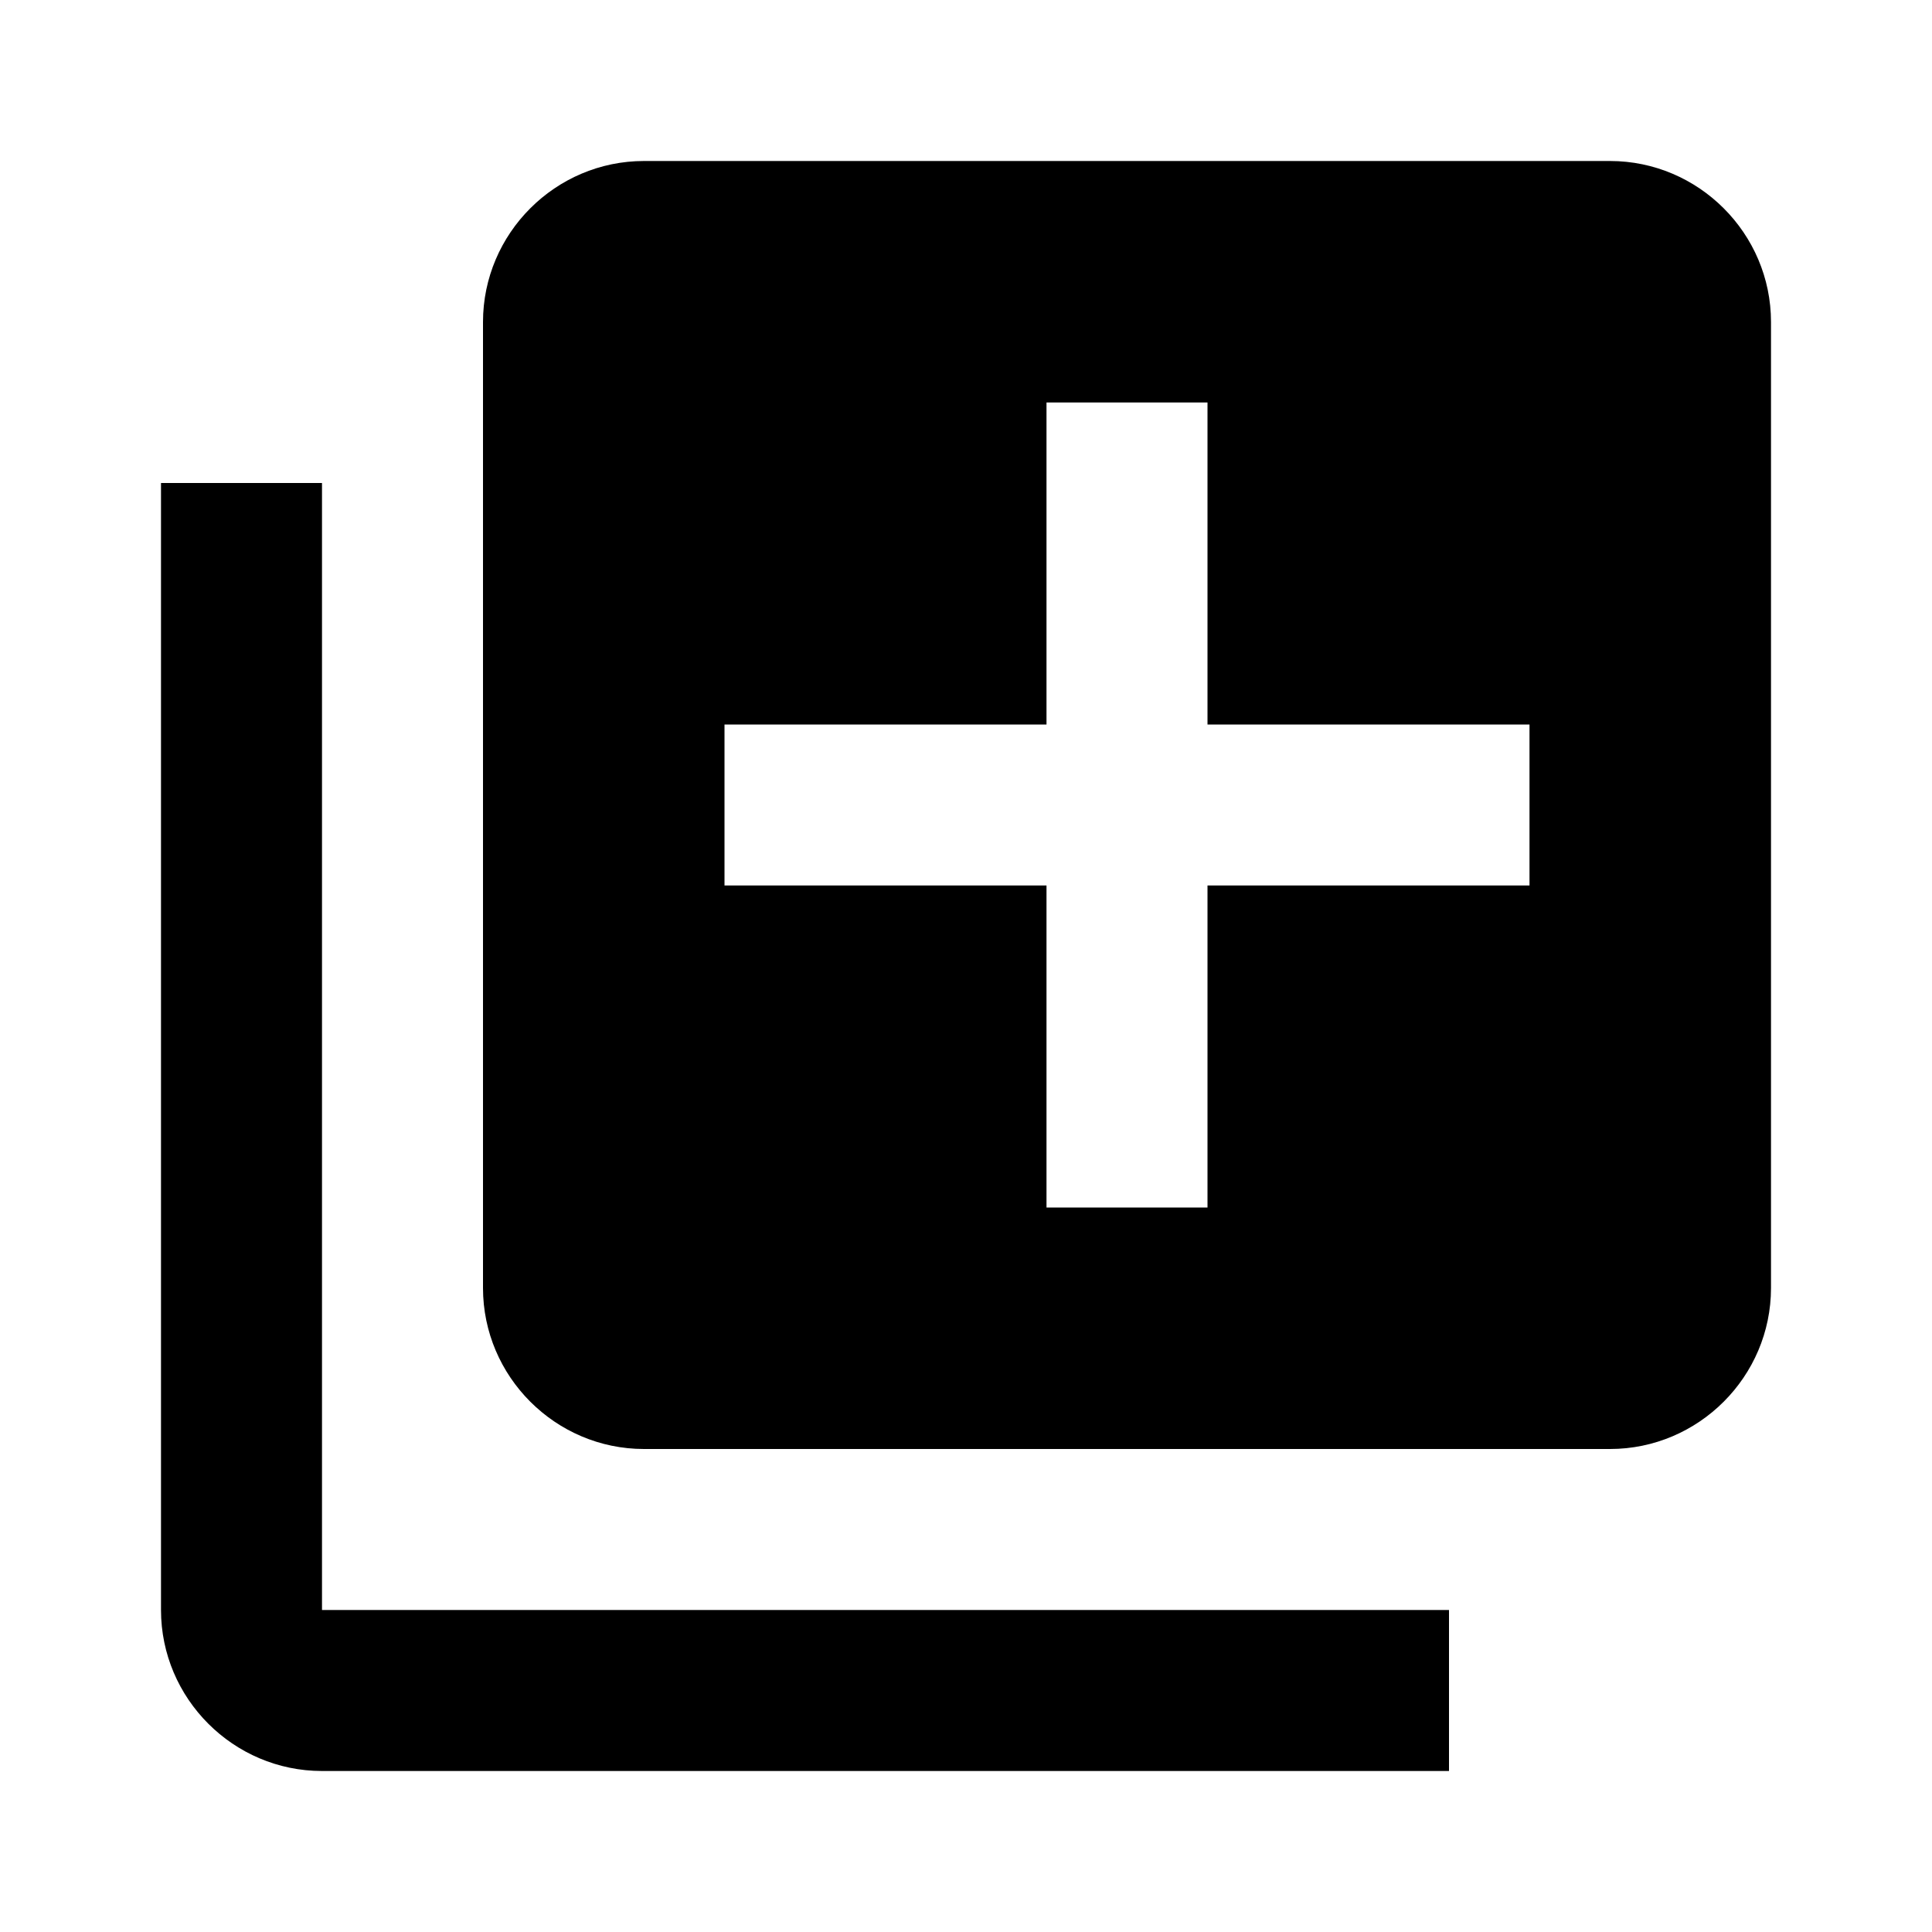
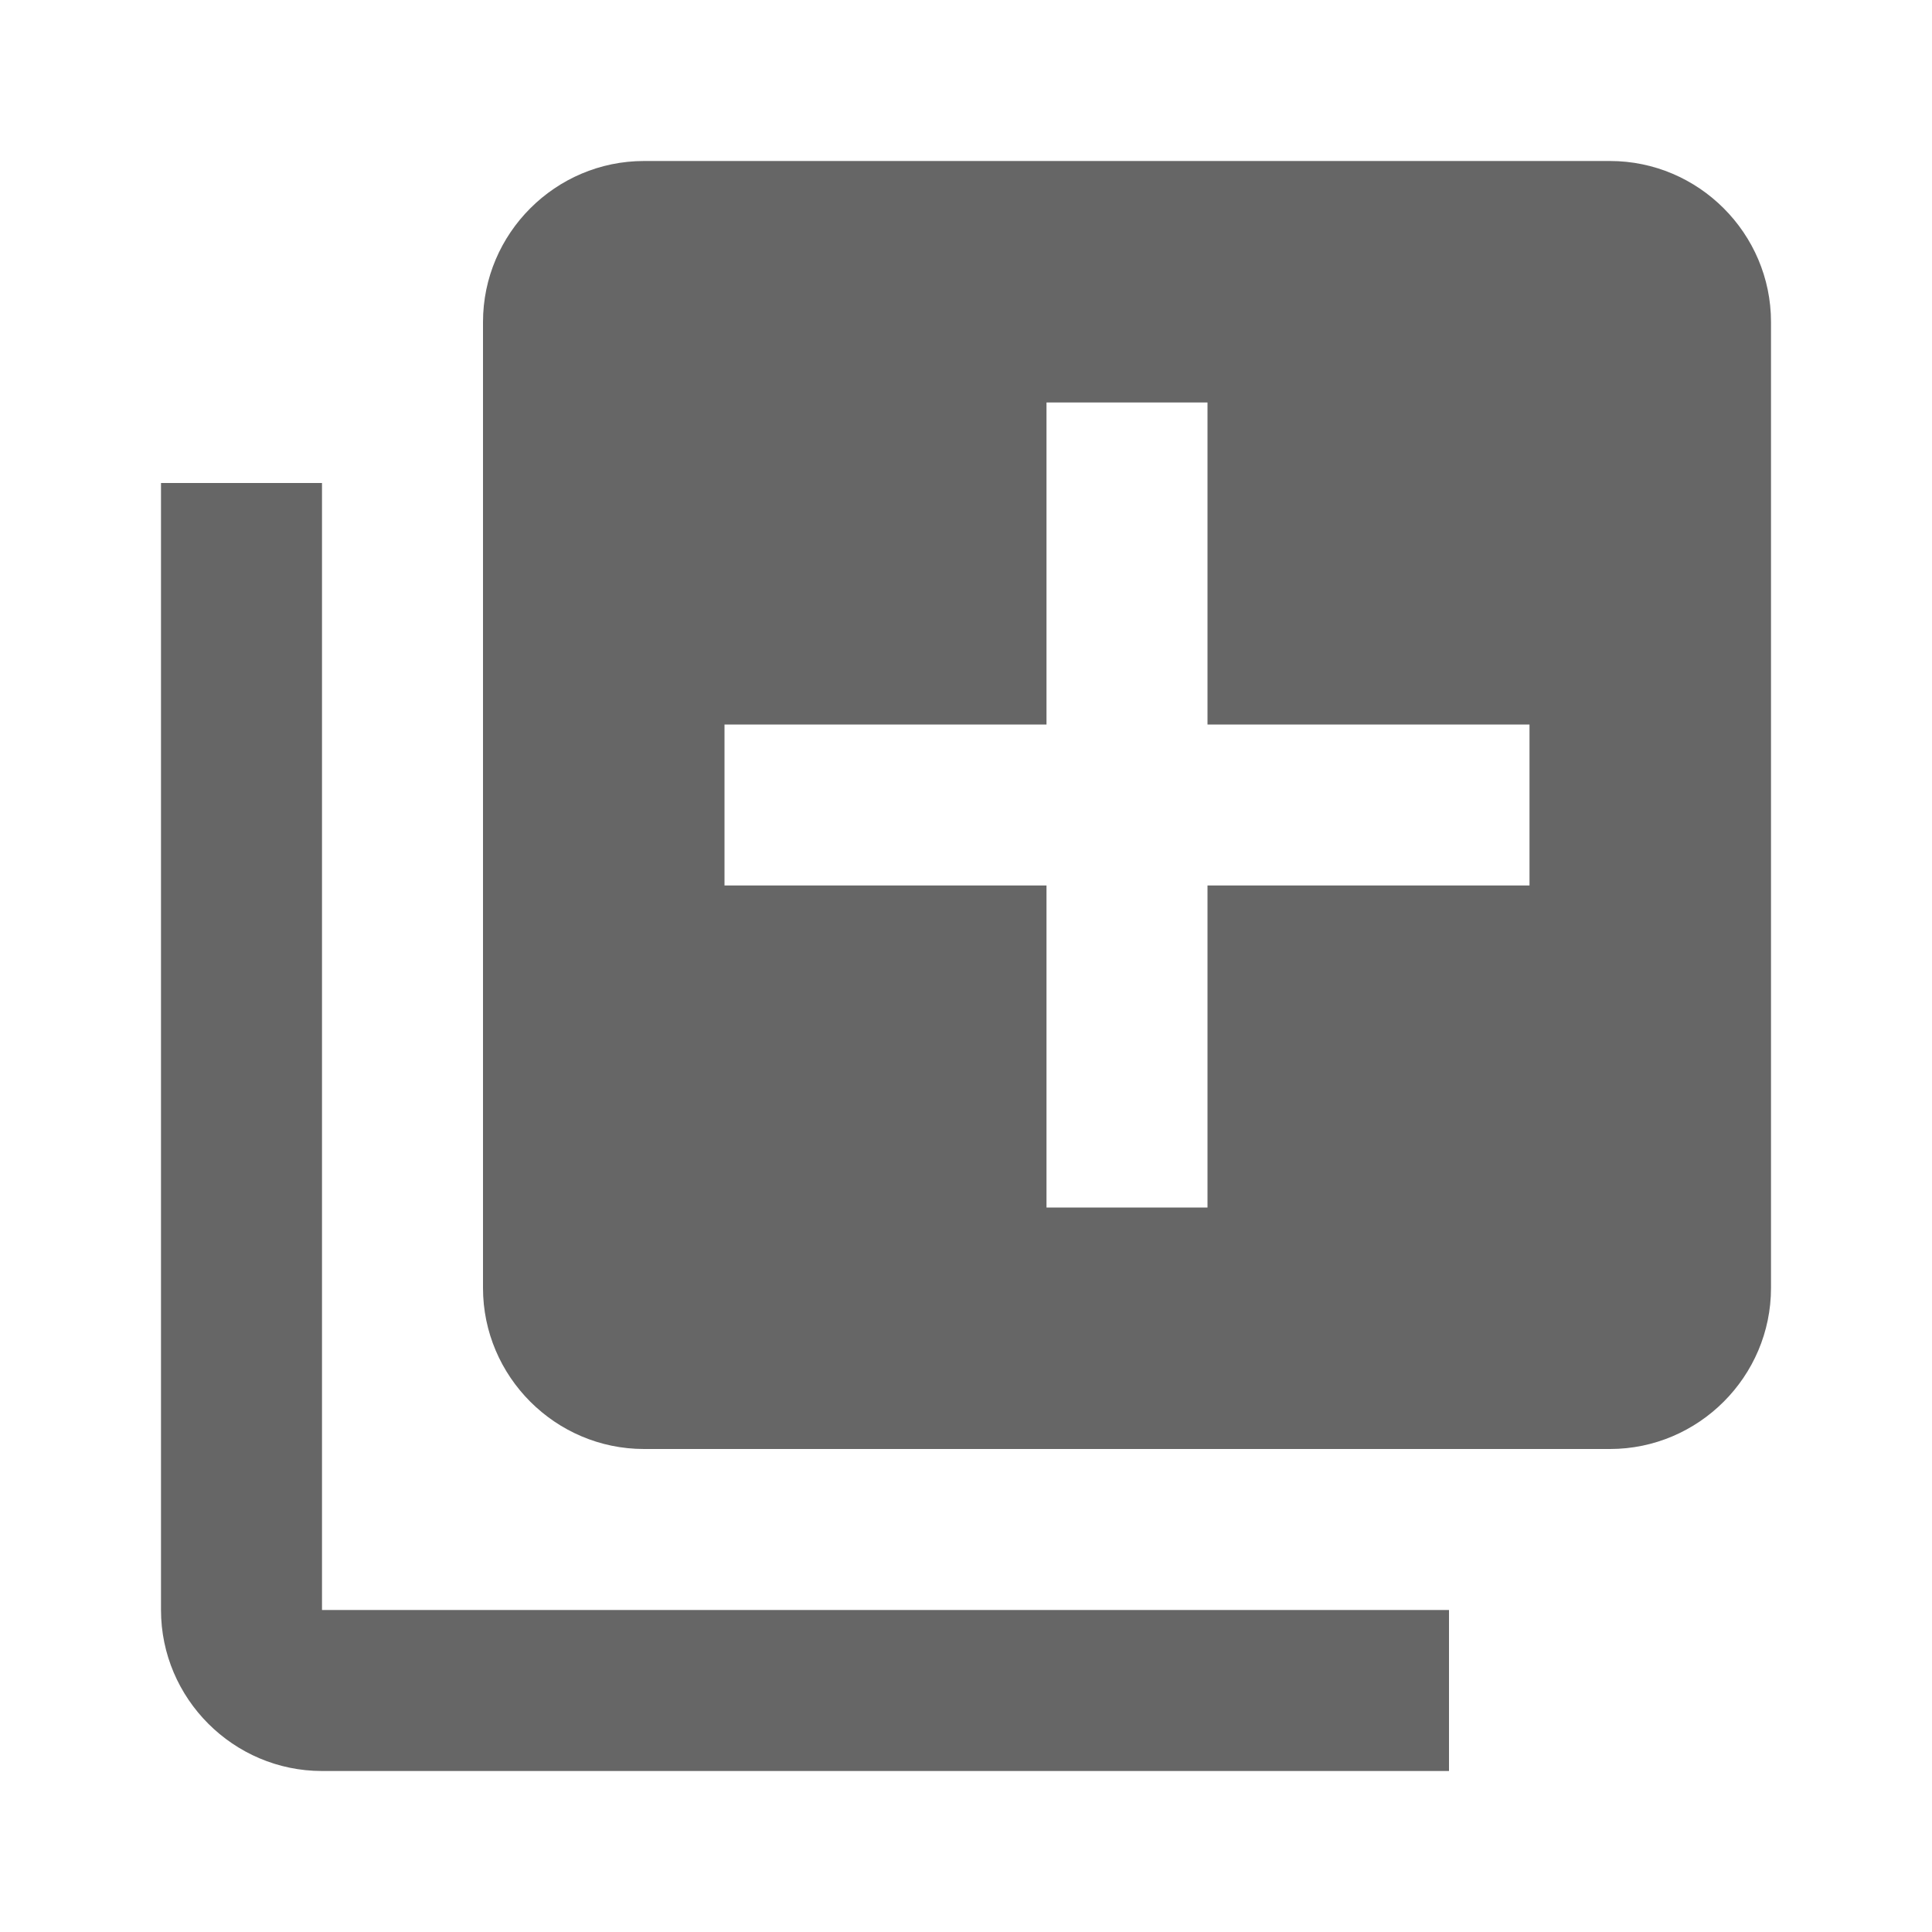
- <svg xmlns="http://www.w3.org/2000/svg" fill="#000000" height="24" viewBox="0 0 24 24" width="24">
+ <svg xmlns="http://www.w3.org/2000/svg" fill="#666666" height="24" viewBox="0 0 24 24" width="24">
  <path d="M0 0h24v24H0z" fill="none" />
  <path d="M4 6H2v14c0 1.1.9 2 2 2h14v-2H4V6zm16-4H8c-1.1 0-2 .9-2 2v12c0 1.1.9 2 2 2h12c1.1 0 2-.9 2-2V4c0-1.1-.9-2-2-2zm-1 9h-4v4h-2v-4H9V9h4V5h2v4h4v2z" />
</svg>
